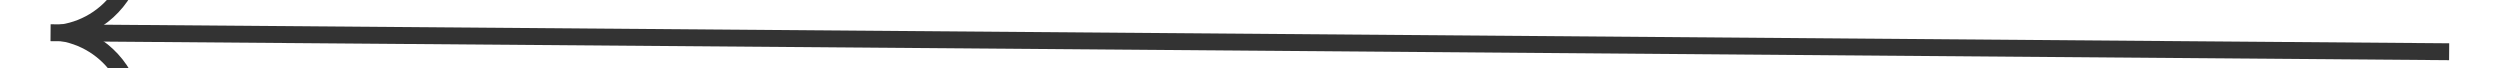
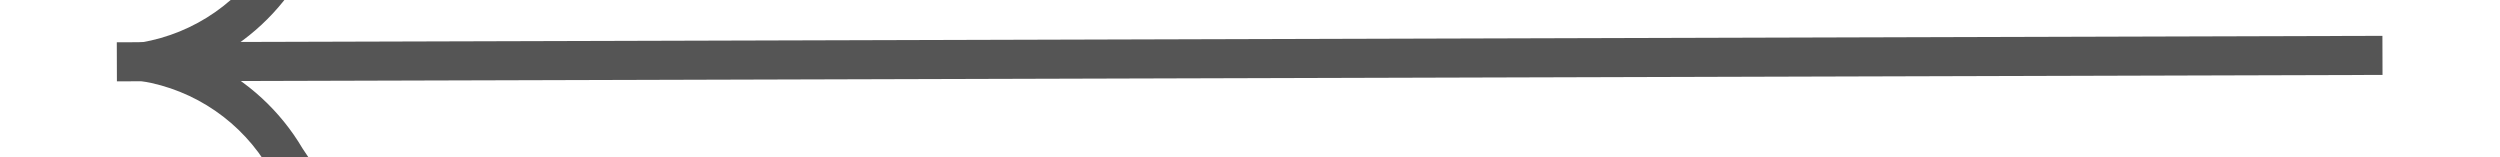
- <svg xmlns="http://www.w3.org/2000/svg" version="1.1" width="148px" height="4px" preserveAspectRatio="xMinYMid meet" viewBox="-52 475  148 2">
-   <g transform="matrix(0.01745241 -0.9998477 0.9998477 0.01745241 -454.3115 489.6893 )">
-     <path d="M 16.697 411.159  A 15.24 15.24 0 0 0 19.267 409.748 A 5.67 5.67 0 0 0 21.5 407.333 A 5.67 5.67 0 0 0 23.733 409.748 A 15.24 15.24 0 0 0 26.303 411.159 L 26.697 410.241  A 14.24 14.24 0 0 1 24.267 408.902 A 4.67 4.67 0 0 1 21.993 405.618 A 0.5 0.5 0 0 0 21.5 405.2 A 0.5 0.5 0 0 0 21.007 405.618 A 4.67 4.67 0 0 1 18.733 408.902 A 14.24 14.24 0 0 1 16.303 410.241 L 16.697 411.159  Z " fill-rule="nonzero" fill="#333333" stroke="none" transform="matrix(0.9999547 -0.009523378 0.009523378 0.9999547 -4.532153 0.2263385 )" />
-     <path d="M 21.5 405  L 21.5 547  " stroke-width="1" stroke="#333333" fill="none" transform="matrix(0.9999547 -0.009523378 0.009523378 0.9999547 -4.532153 0.2263385 )" />
+ <svg xmlns="http://www.w3.org/2000/svg" version="1.1" width="64px" height="4px" preserveAspectRatio="xMinYMid meet" viewBox="-10 155  64 2">
+   <g transform="matrix(-0.01745241 -0.9998477 0.9998477 -0.01745241 -133.5923 180.7192 )">
+     <path d="M 17.697 133.159  A 15.24 15.24 0 0 0 20.267 131.748 A 5.67 5.67 0 0 0 22.5 129.333 A 5.67 5.67 0 0 0 24.733 131.748 A 15.24 15.24 0 0 0 27.303 133.159 L 27.697 132.241  A 14.24 14.24 0 0 1 25.267 130.902 A 4.67 4.67 0 0 1 22.993 127.618 A 0.5 0.5 0 0 0 22.5 127.2 A 0.5 0.5 0 0 0 22.007 127.618 A 4.67 4.67 0 0 1 19.733 130.902 A 14.24 14.24 0 0 1 17.303 132.241 L 17.697 133.159  Z " fill-rule="nonzero" fill="#555555" stroke="none" transform="matrix(0.9998932 0.01461766 -0.01461766 0.9998932 2.282759 -0.3122297 )" />
+     <path d="M 22.5 127  L 22.5 185  " stroke-width="1" stroke="#555555" fill="none" transform="matrix(0.9998932 0.01461766 -0.01461766 0.9998932 2.282759 -0.3122297 )" />
  </g>
</svg>
